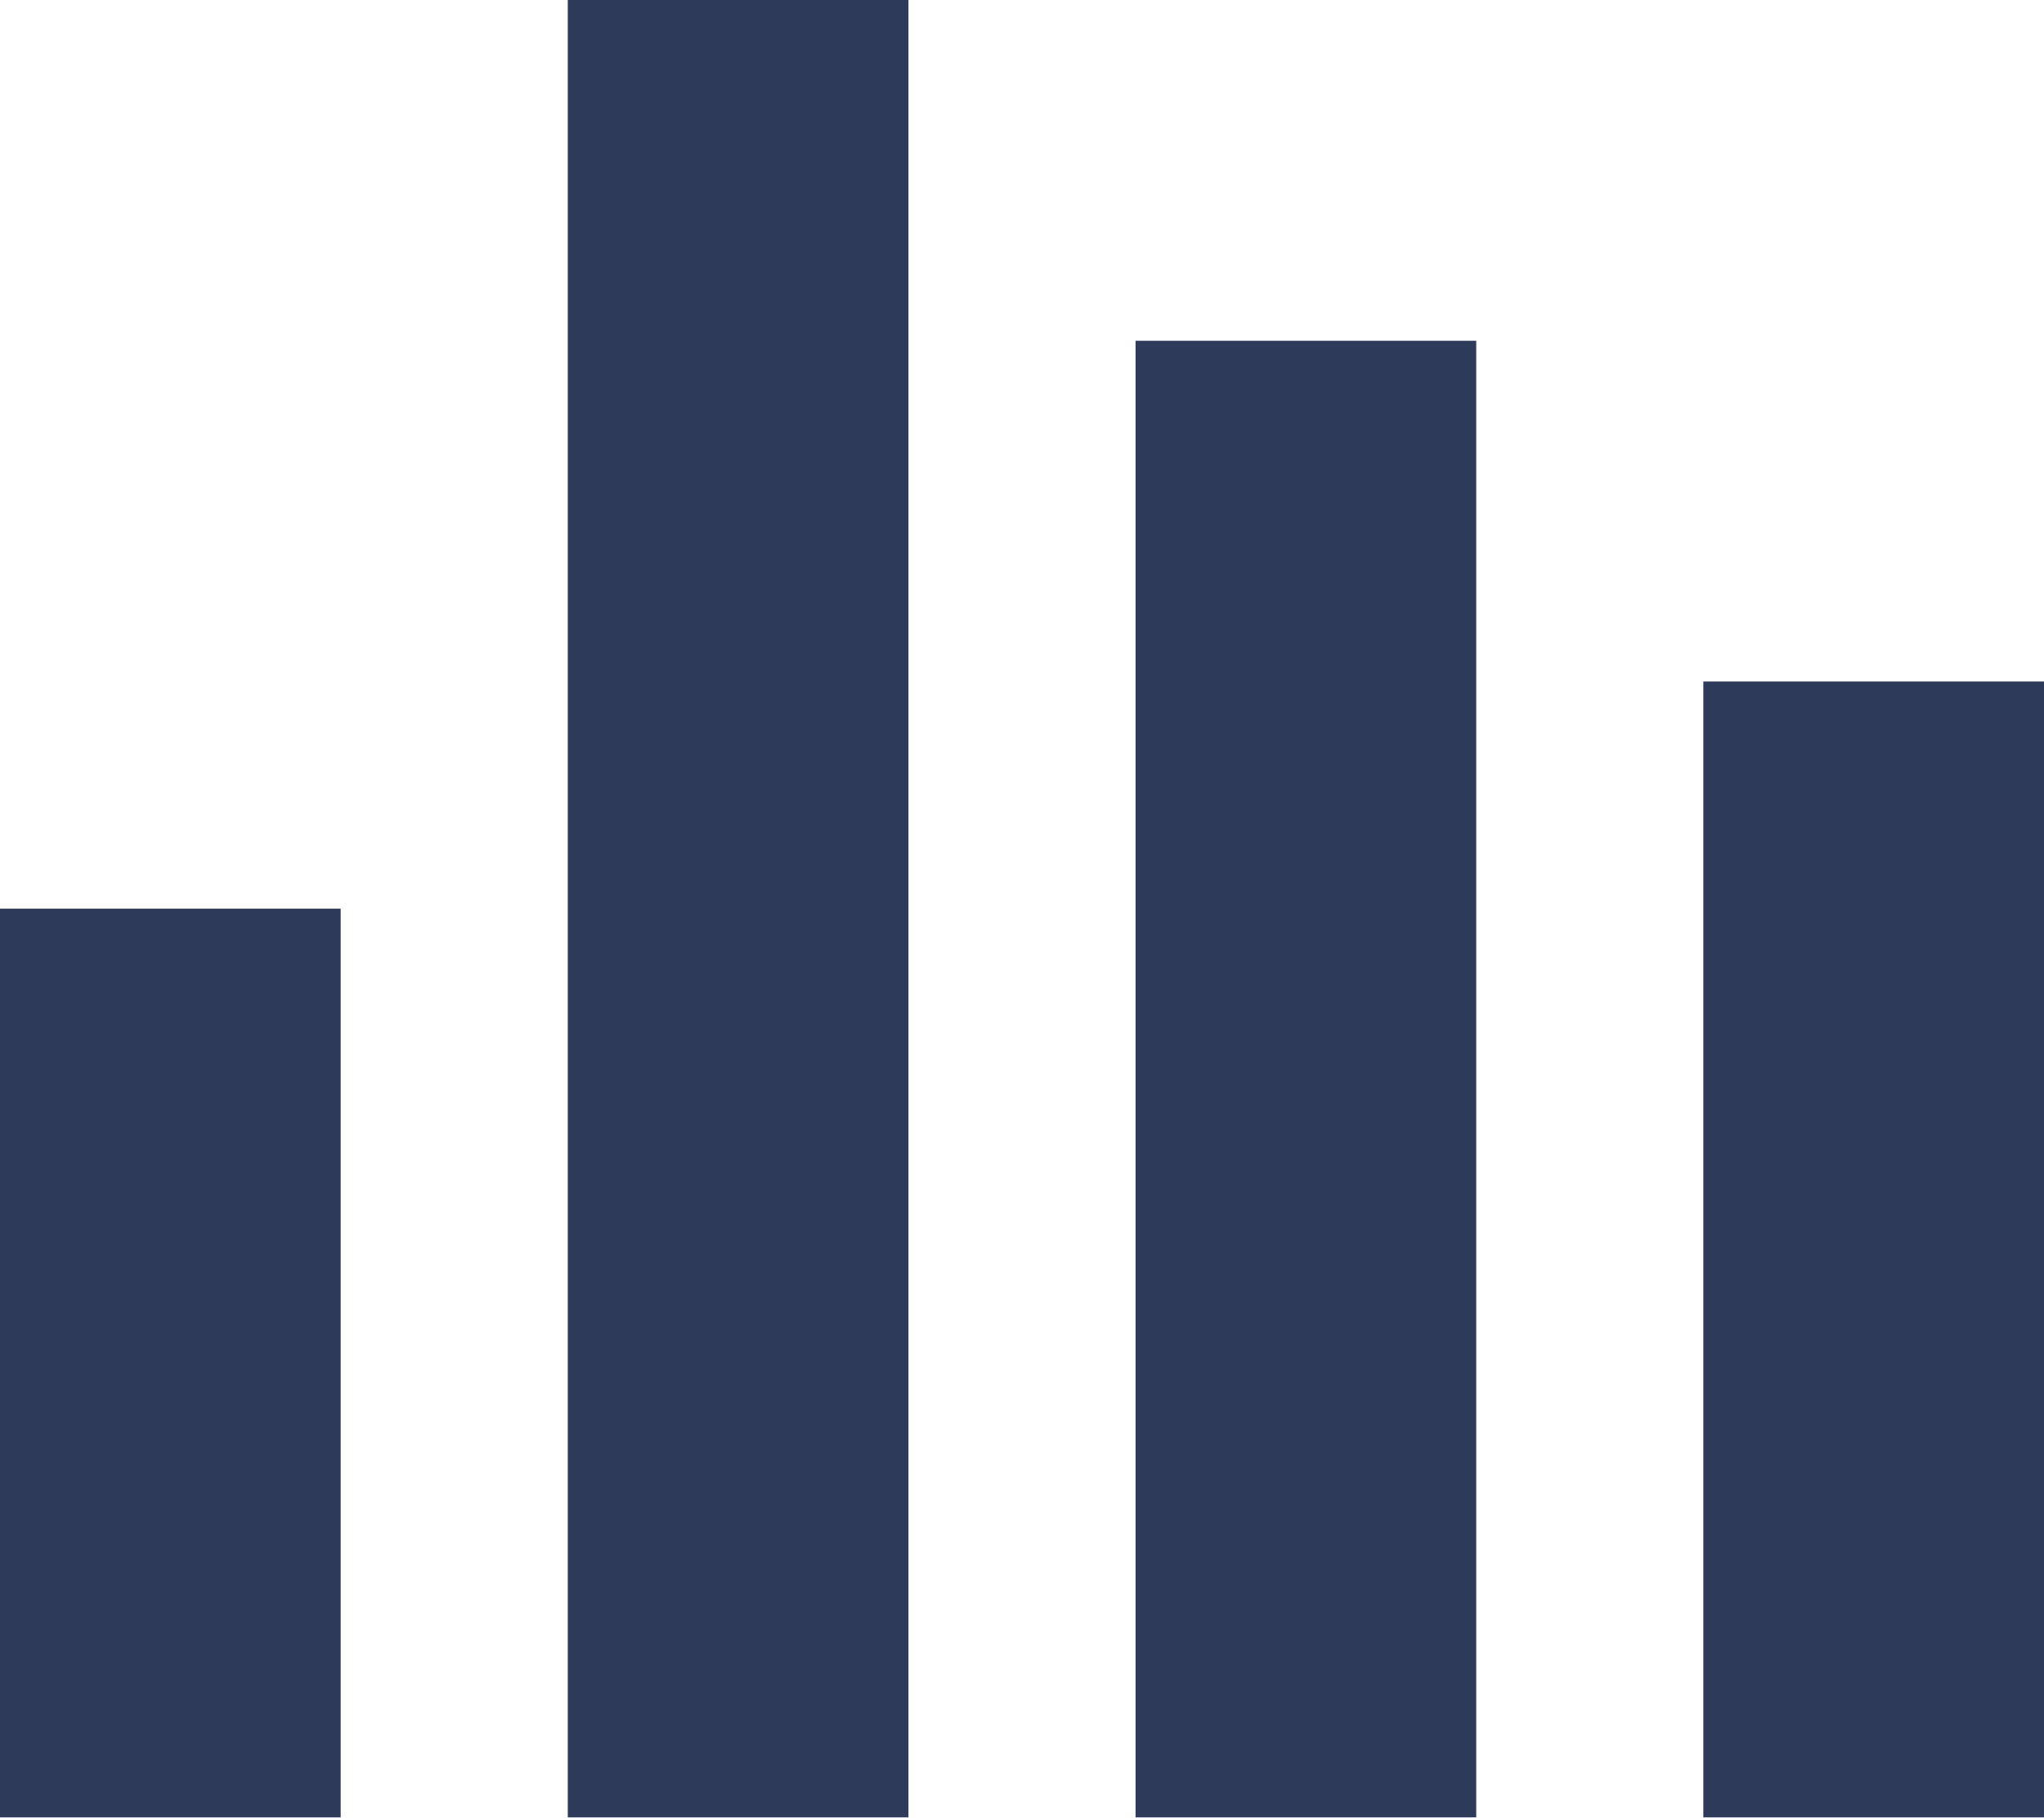
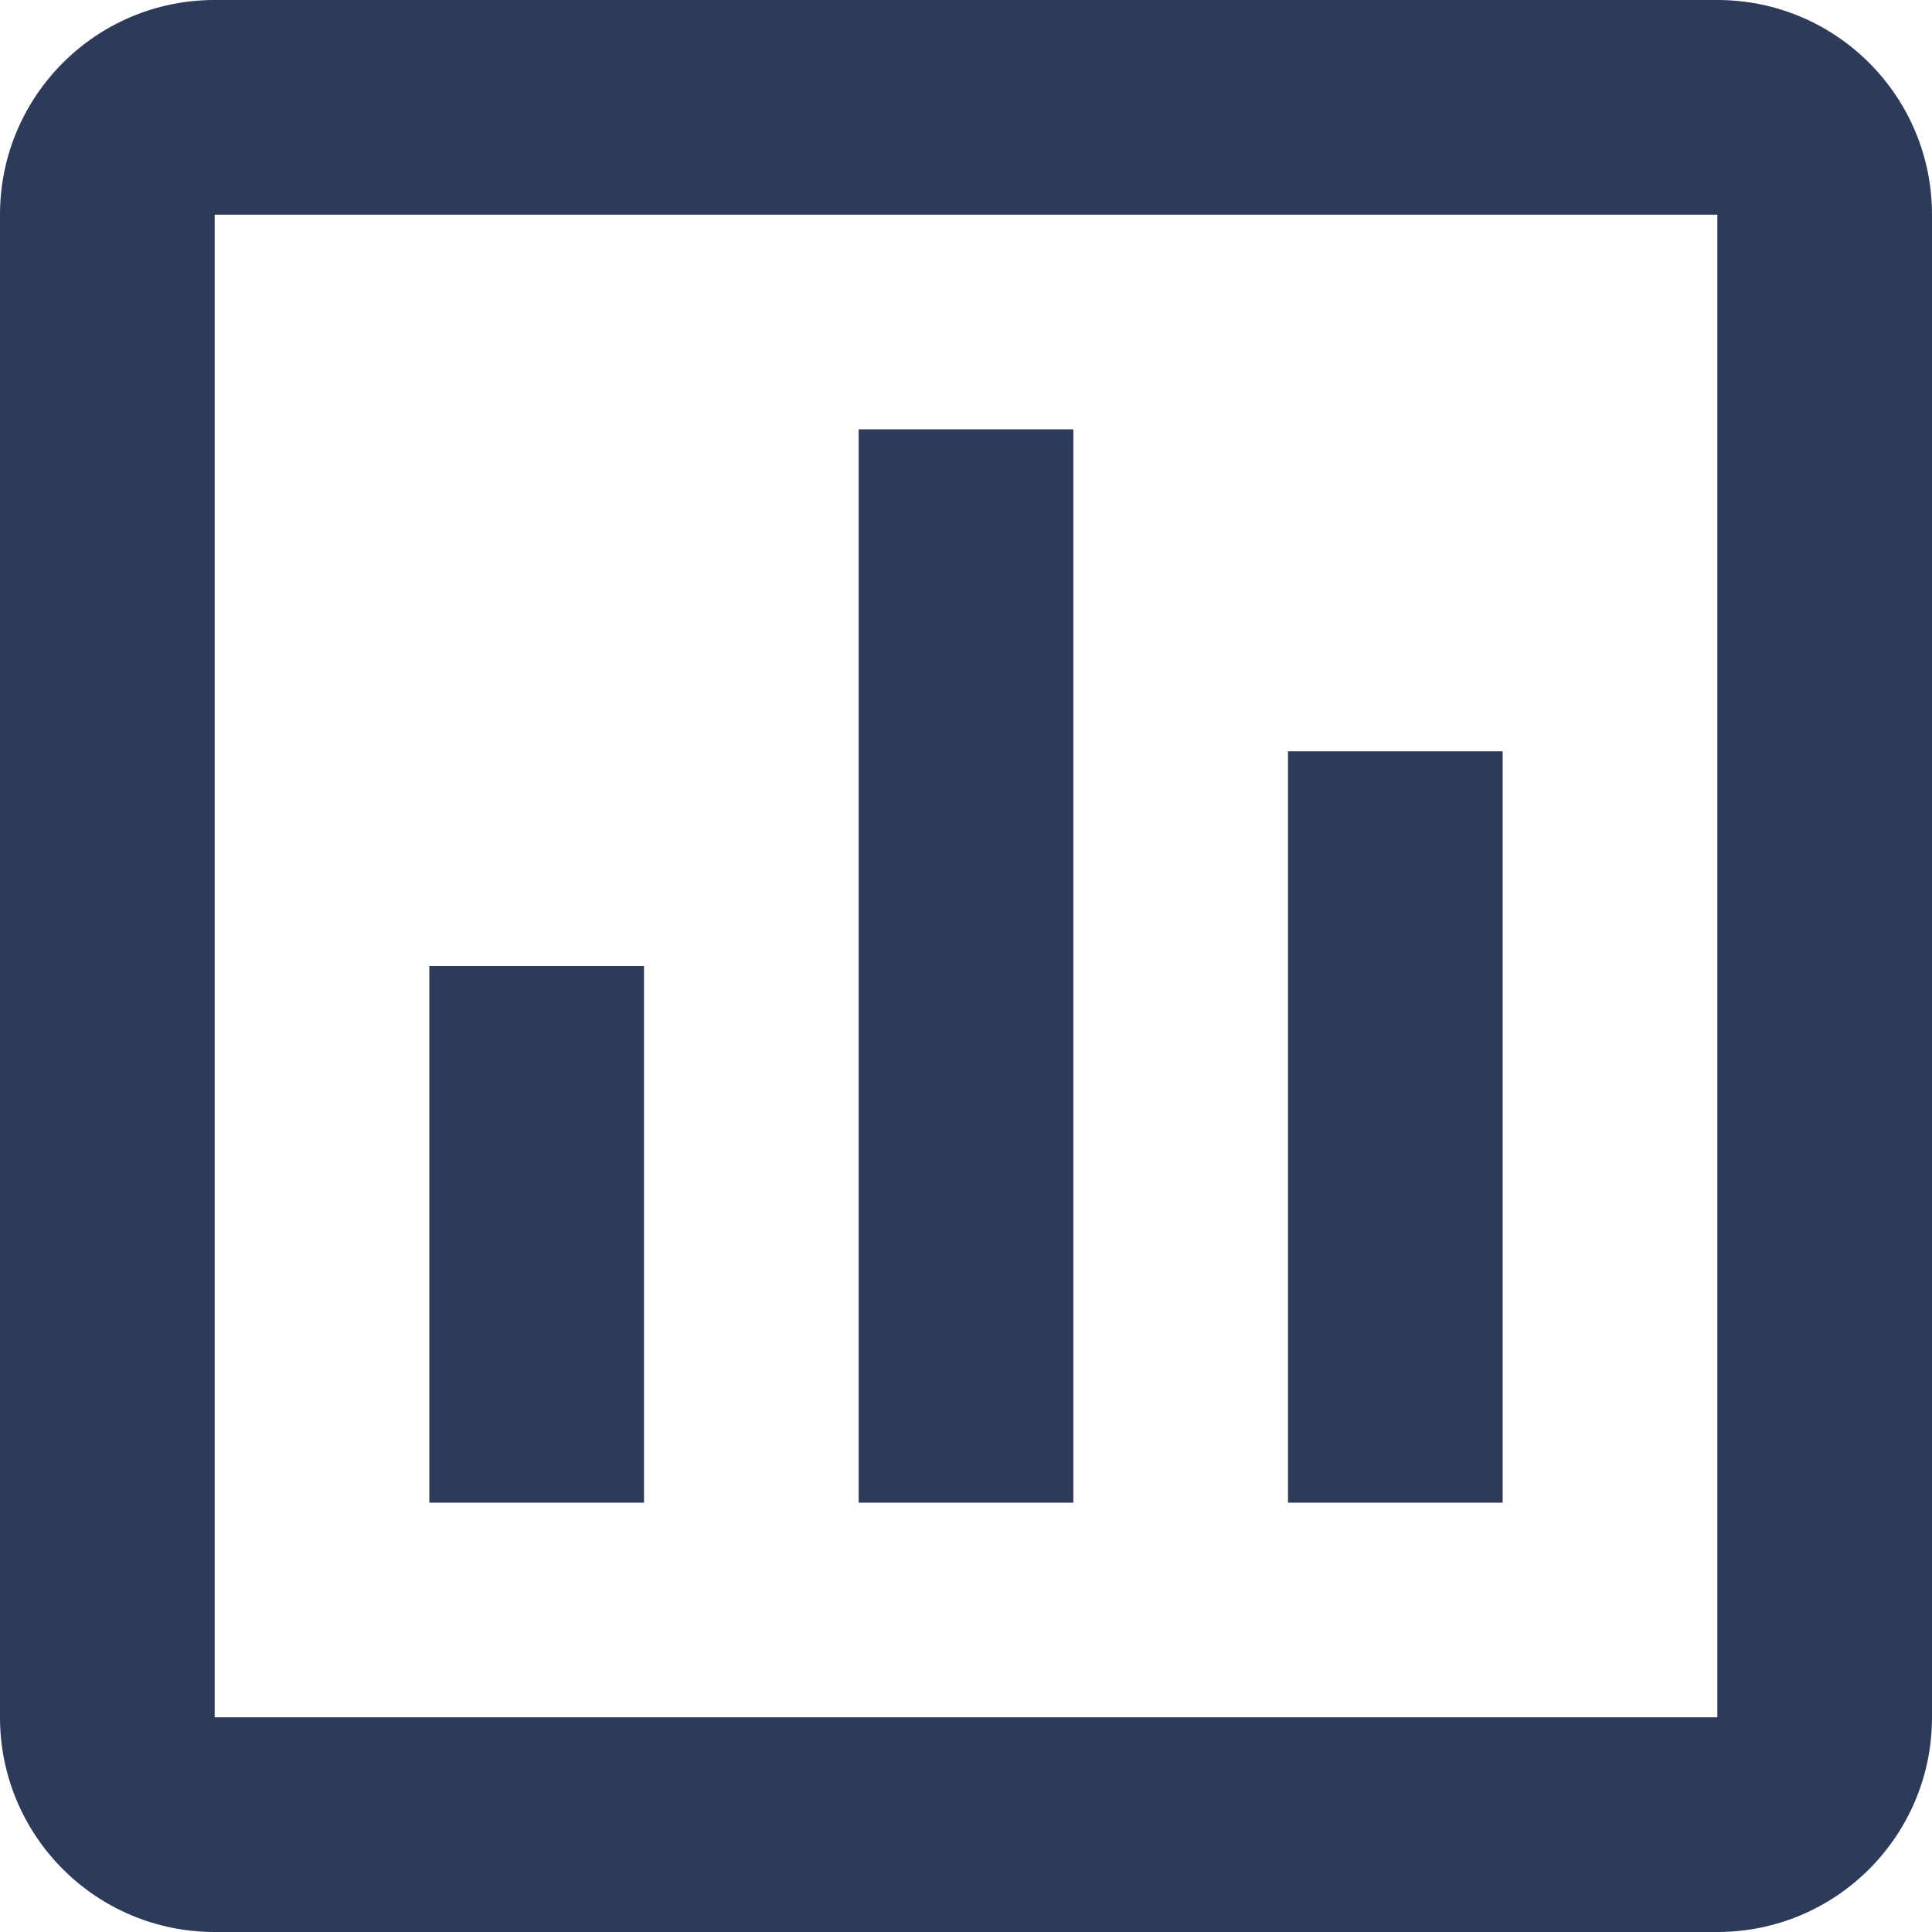
- <svg xmlns="http://www.w3.org/2000/svg" width="18" height="16" viewBox="0 0 18 16" fill="none">
-   <path d="M18 16H15V6H18V16ZM13 16H10V3H13V16ZM8 16H5V0H8V16ZM3 16H0V8H3V16Z" fill="#2E3A59" />
+ <svg xmlns="http://www.w3.org/2000/svg" width="18" height="18" viewBox="0 0 18 18" fill="none">
+   <path d="M16 18H2C0.895 18 0 17.105 0 16V2C0 0.895 0.895 0 2 0H16C17.105 0 18 0.895 18 2V16C18 17.105 17.105 18 16 18ZM2 2V16H16V2H2ZM14 14H12V7H14V14ZM10 14H8V4H10V14ZM6 14H4V9H6V14Z" fill="#2E3A59" />
</svg>
